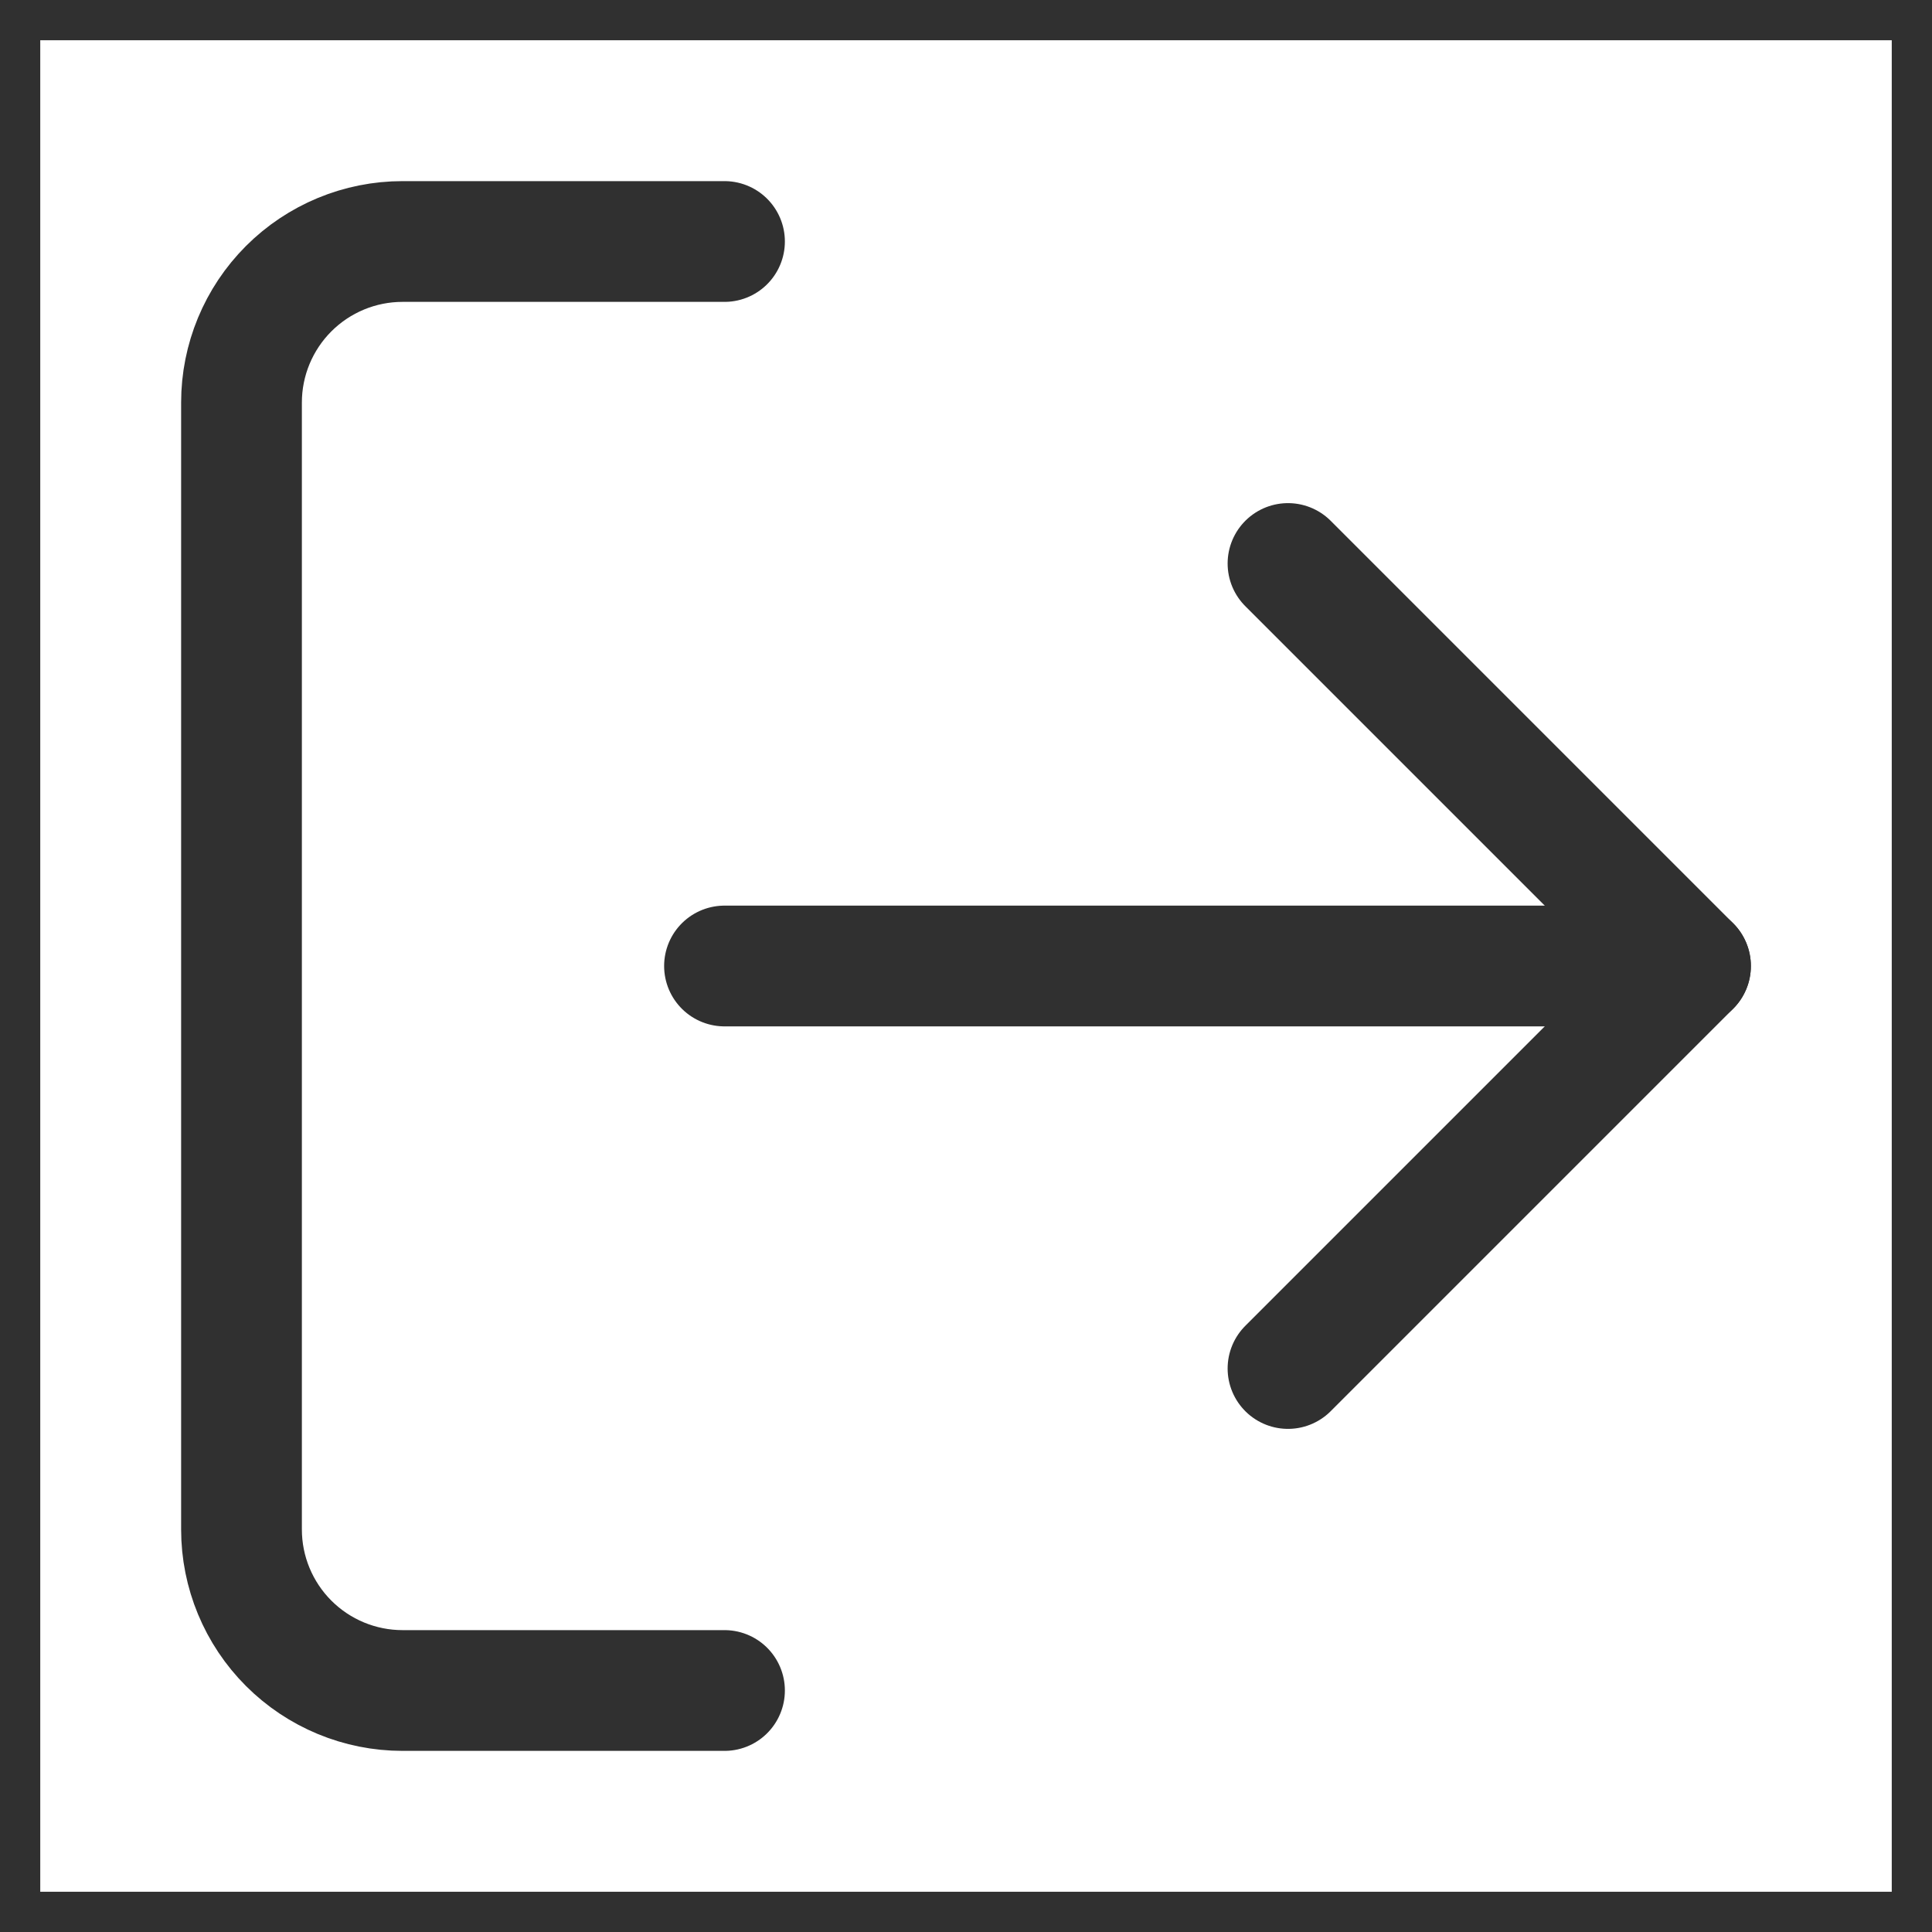
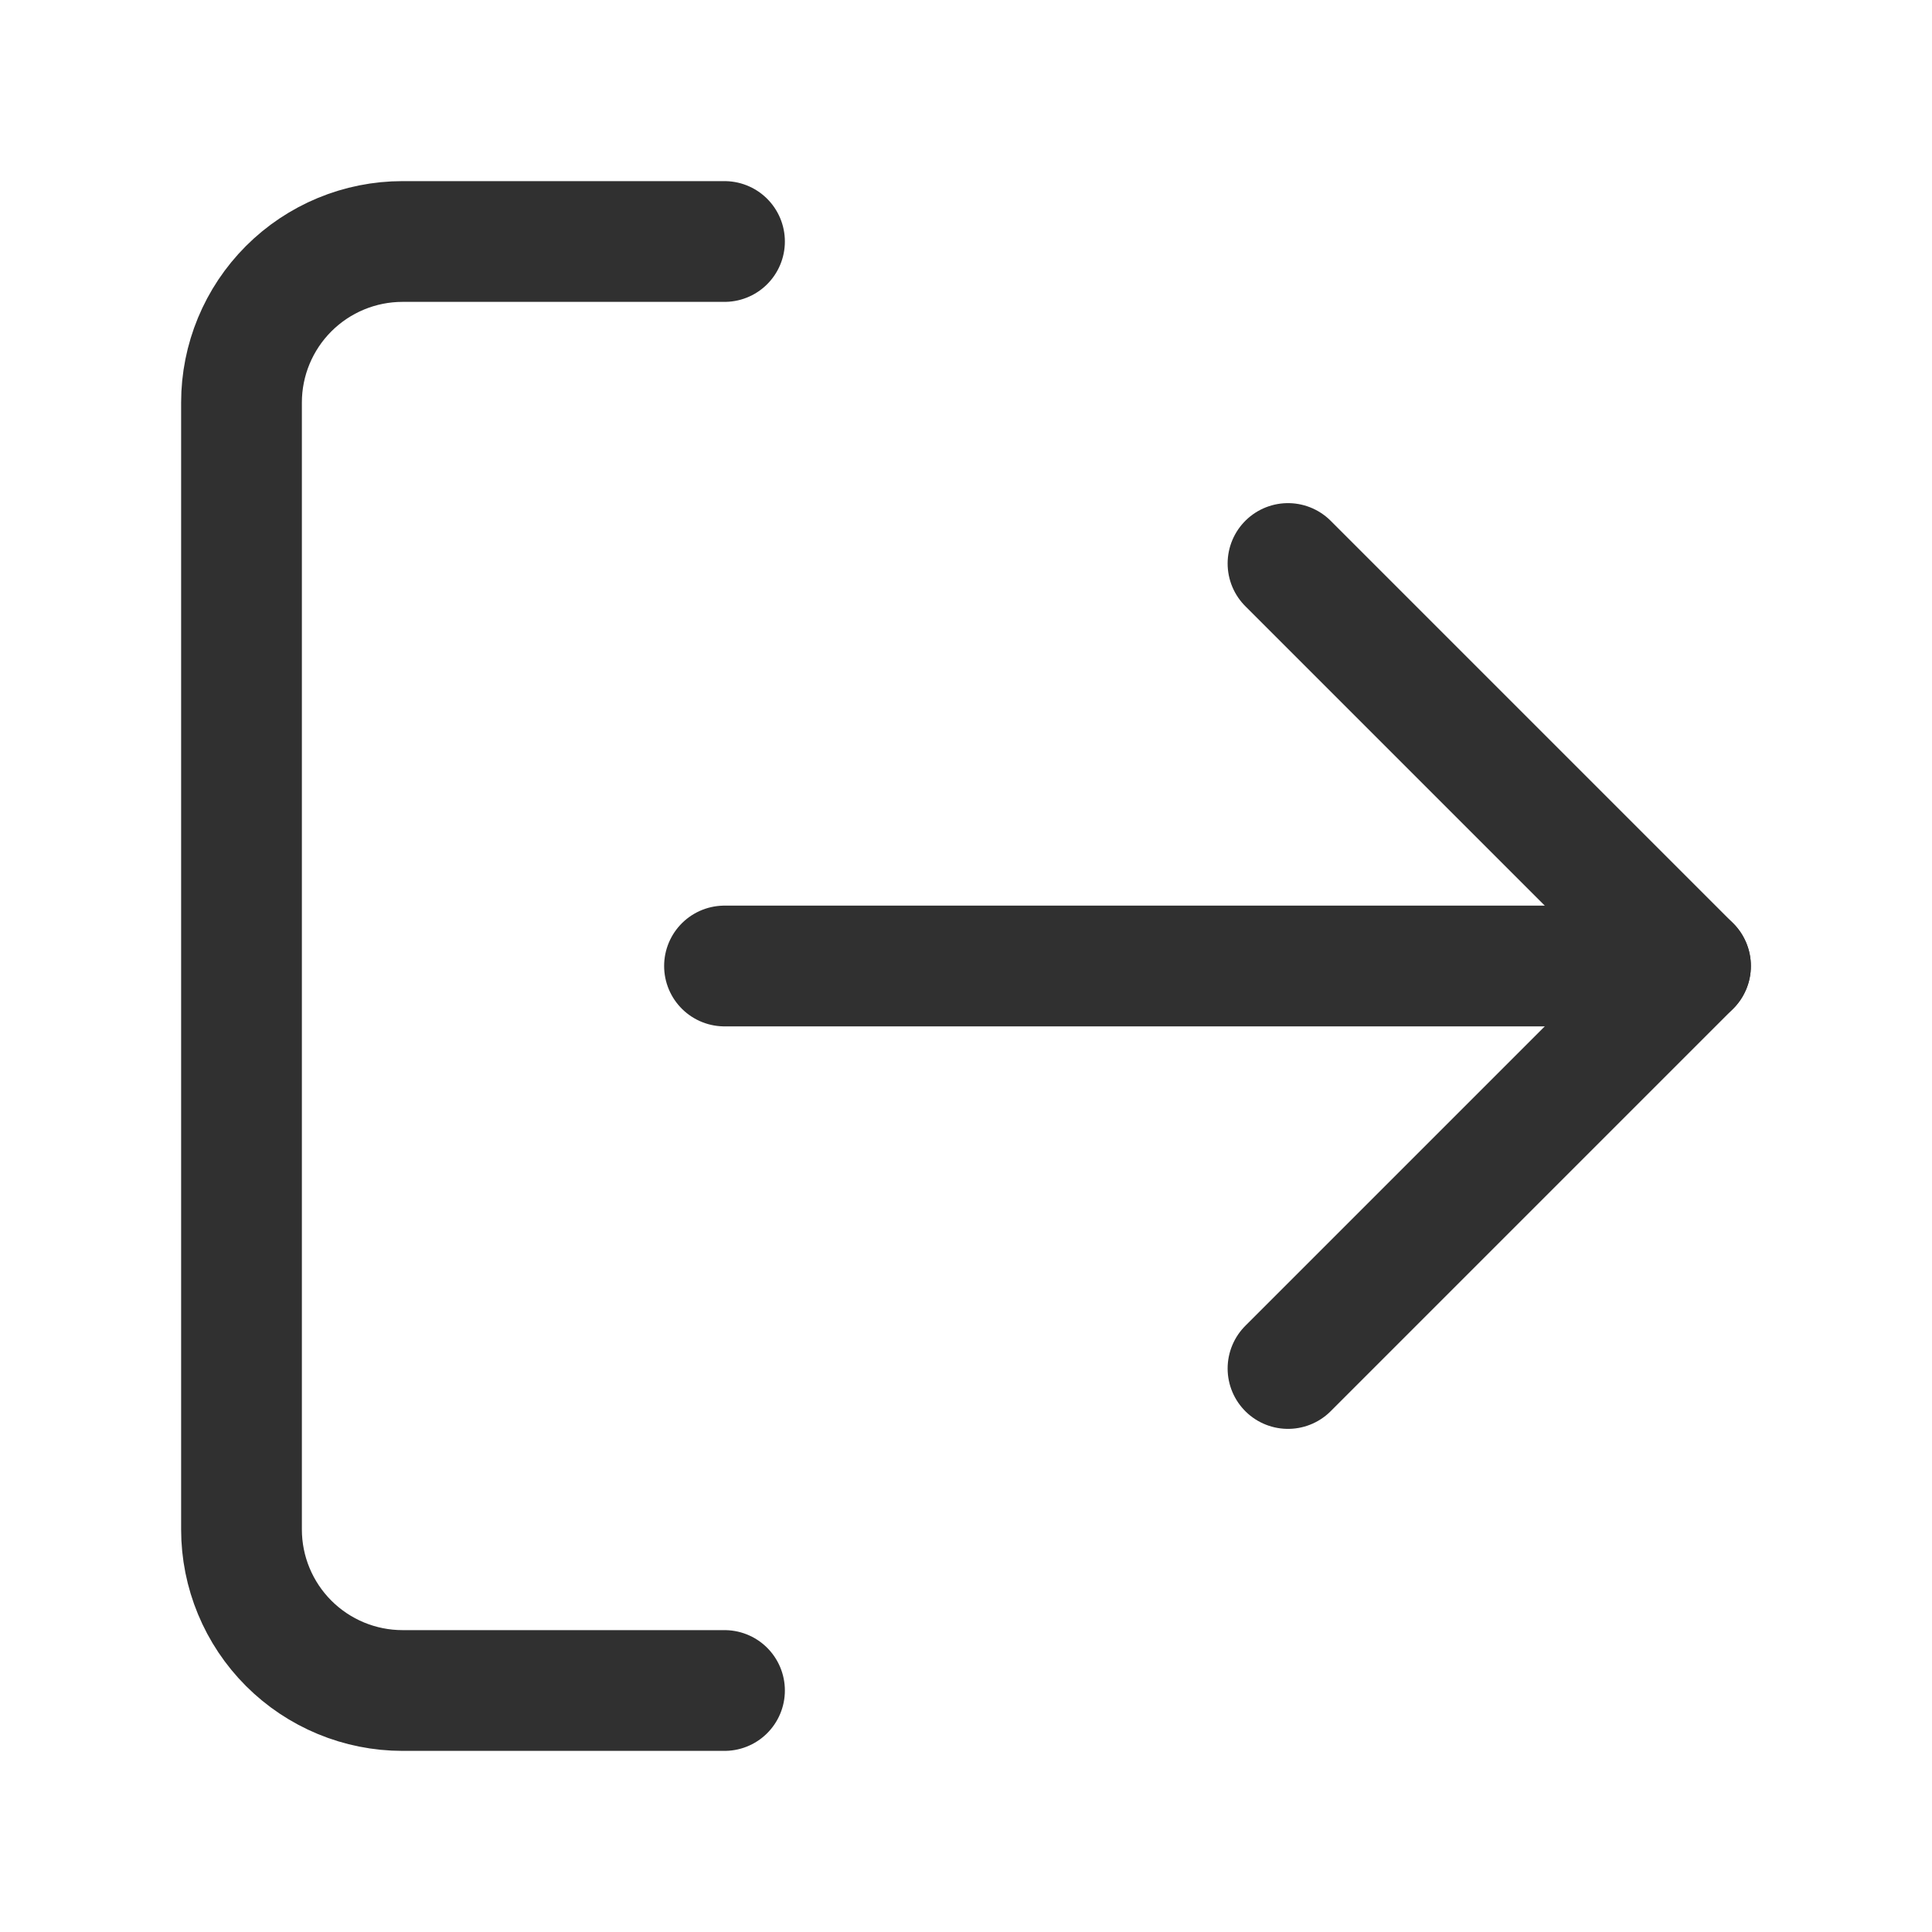
- <svg xmlns="http://www.w3.org/2000/svg" width="24" height="24" viewBox="0 0 24 24" fill="none">
-   <path d="M24 24H0V0H24V24Z" stroke="#303030" />
+ <svg xmlns="http://www.w3.org/2000/svg" viewBox="0 0 24 24" fill="none">
  <path d="M16 17L21 12L16 7" stroke="#303030" stroke-width="1.5" stroke-linecap="round" stroke-linejoin="round" />
  <path d="M21 12H9" stroke="#303030" stroke-width="1.5" stroke-linecap="round" stroke-linejoin="round" />
  <path d="M9 21H5C4.47 21 3.961 20.789 3.586 20.414C3.211 20.039 3 19.53 3 19V5C3 4.47 3.211 3.961 3.586 3.586C3.961 3.211 4.47 3 5 3H9" stroke="#303030" stroke-width="1.5" stroke-linecap="round" stroke-linejoin="round" />
</svg>
